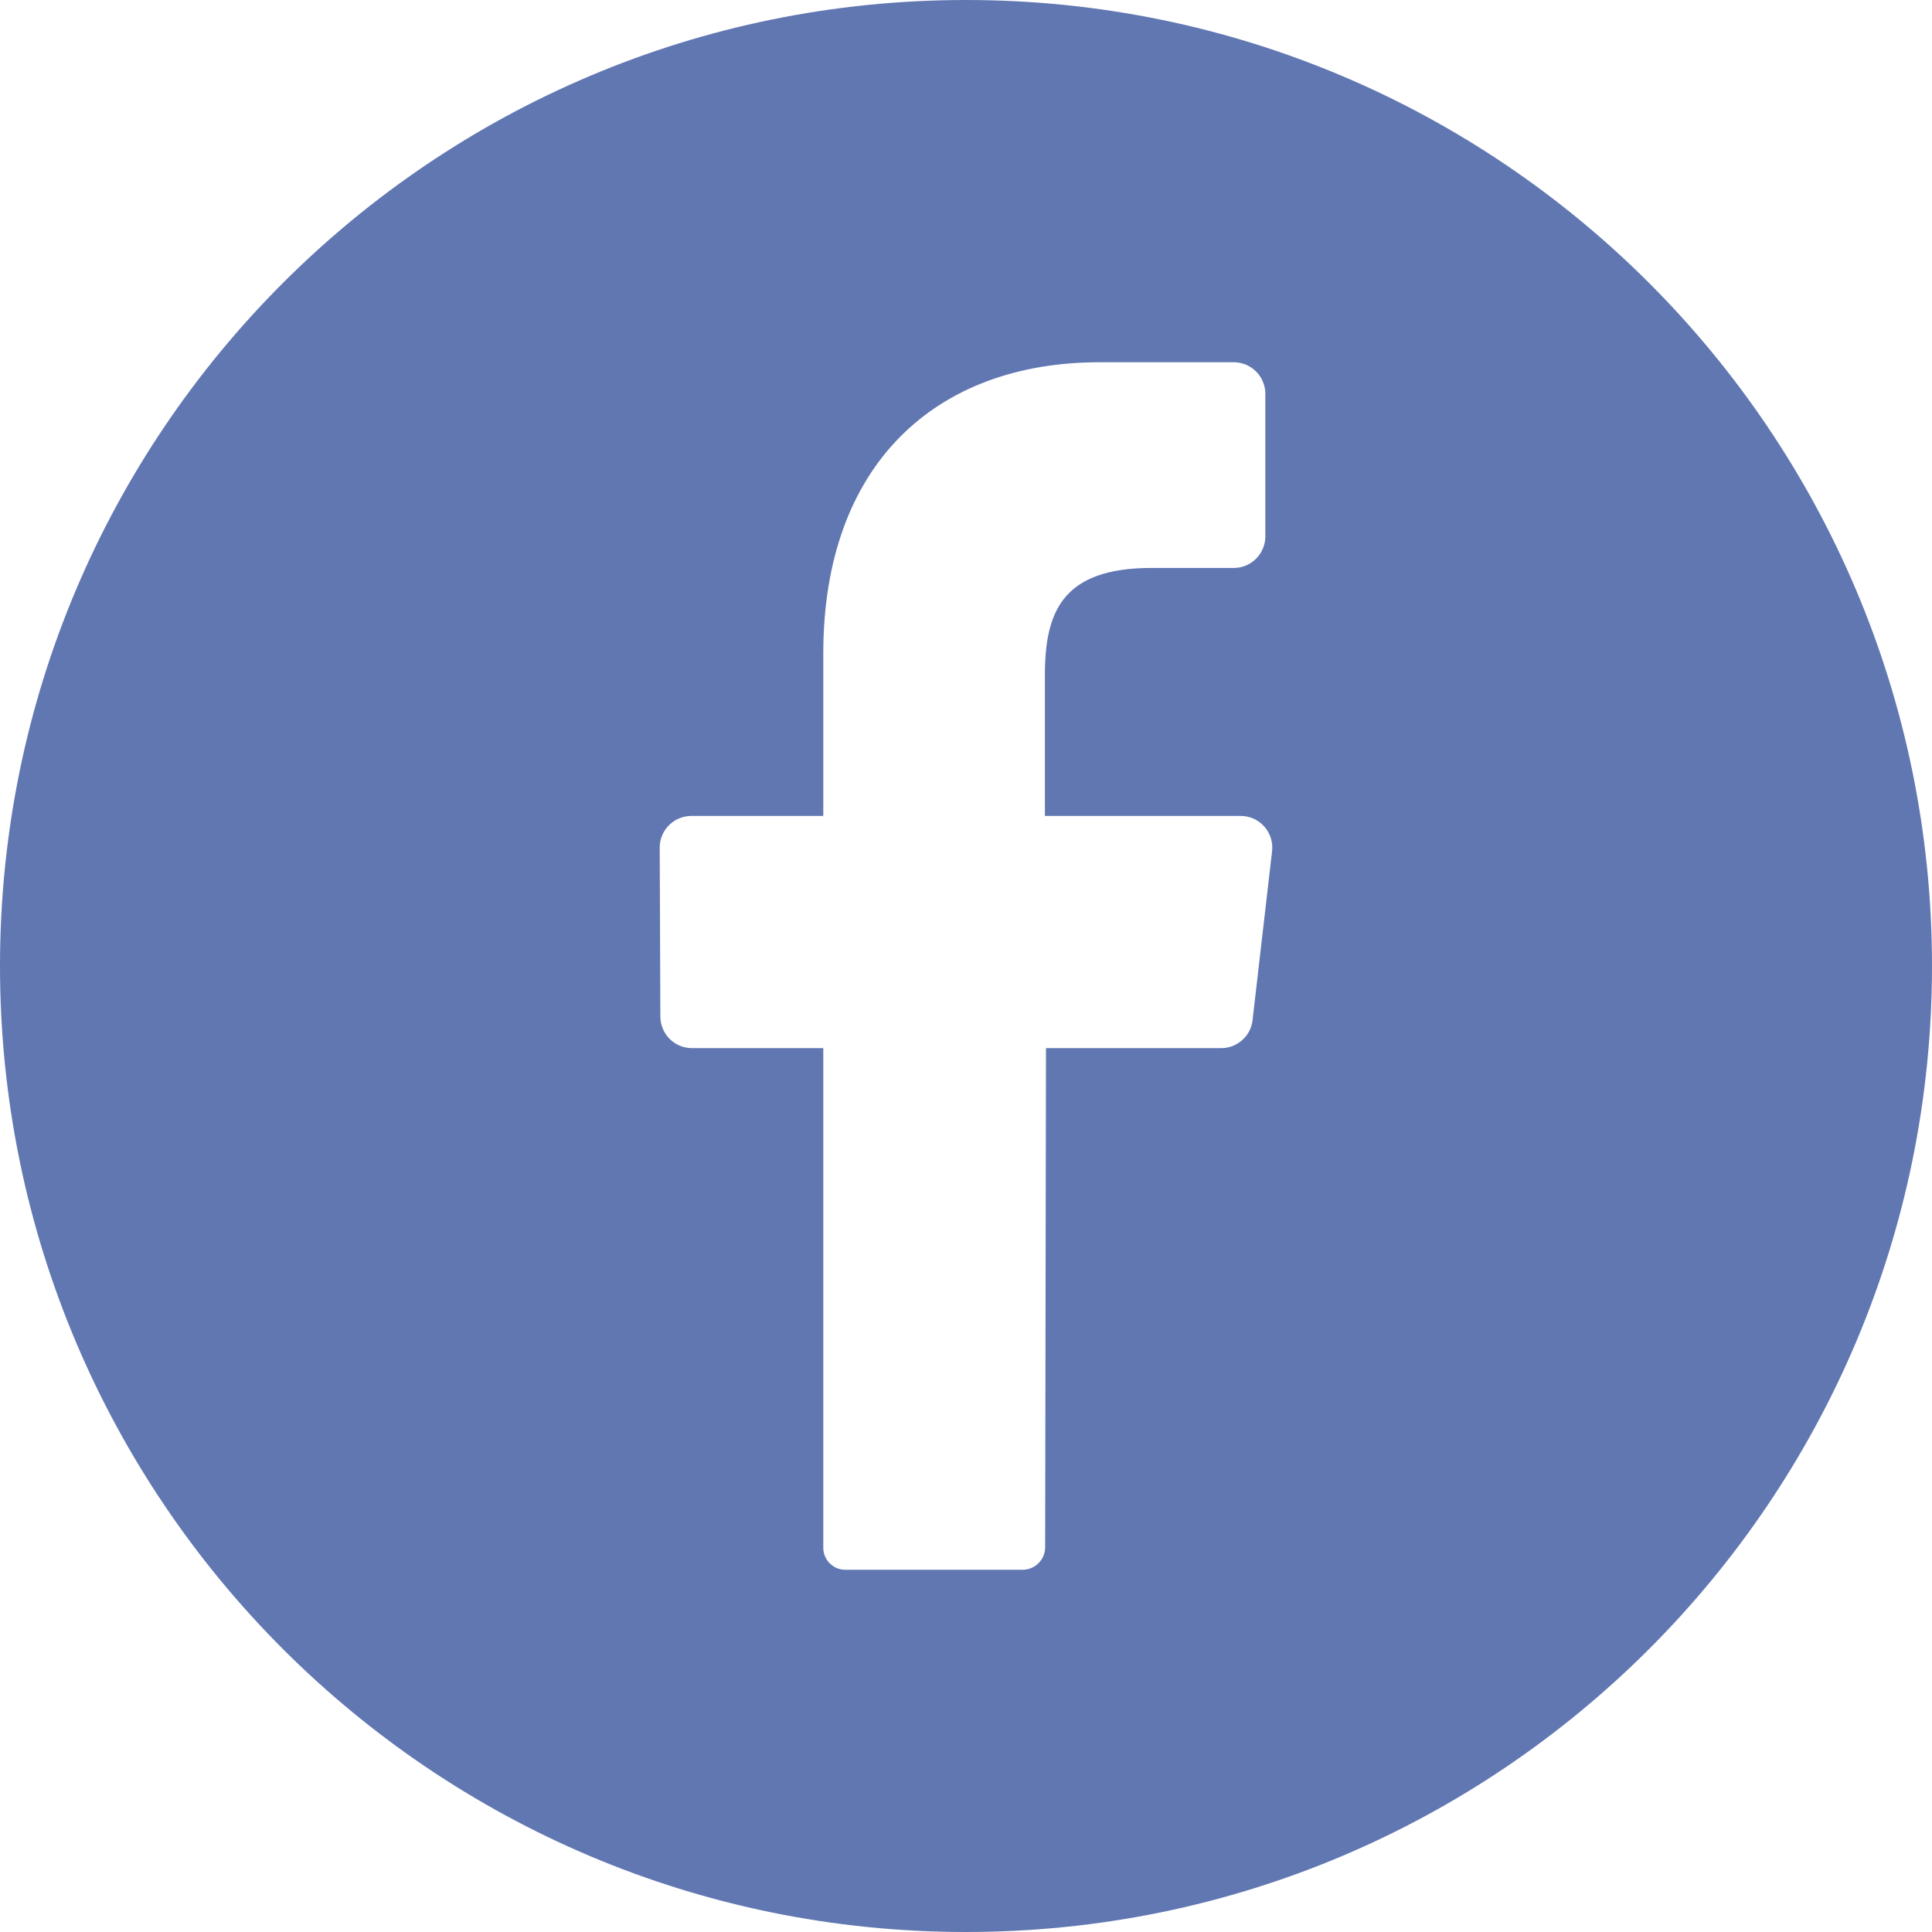
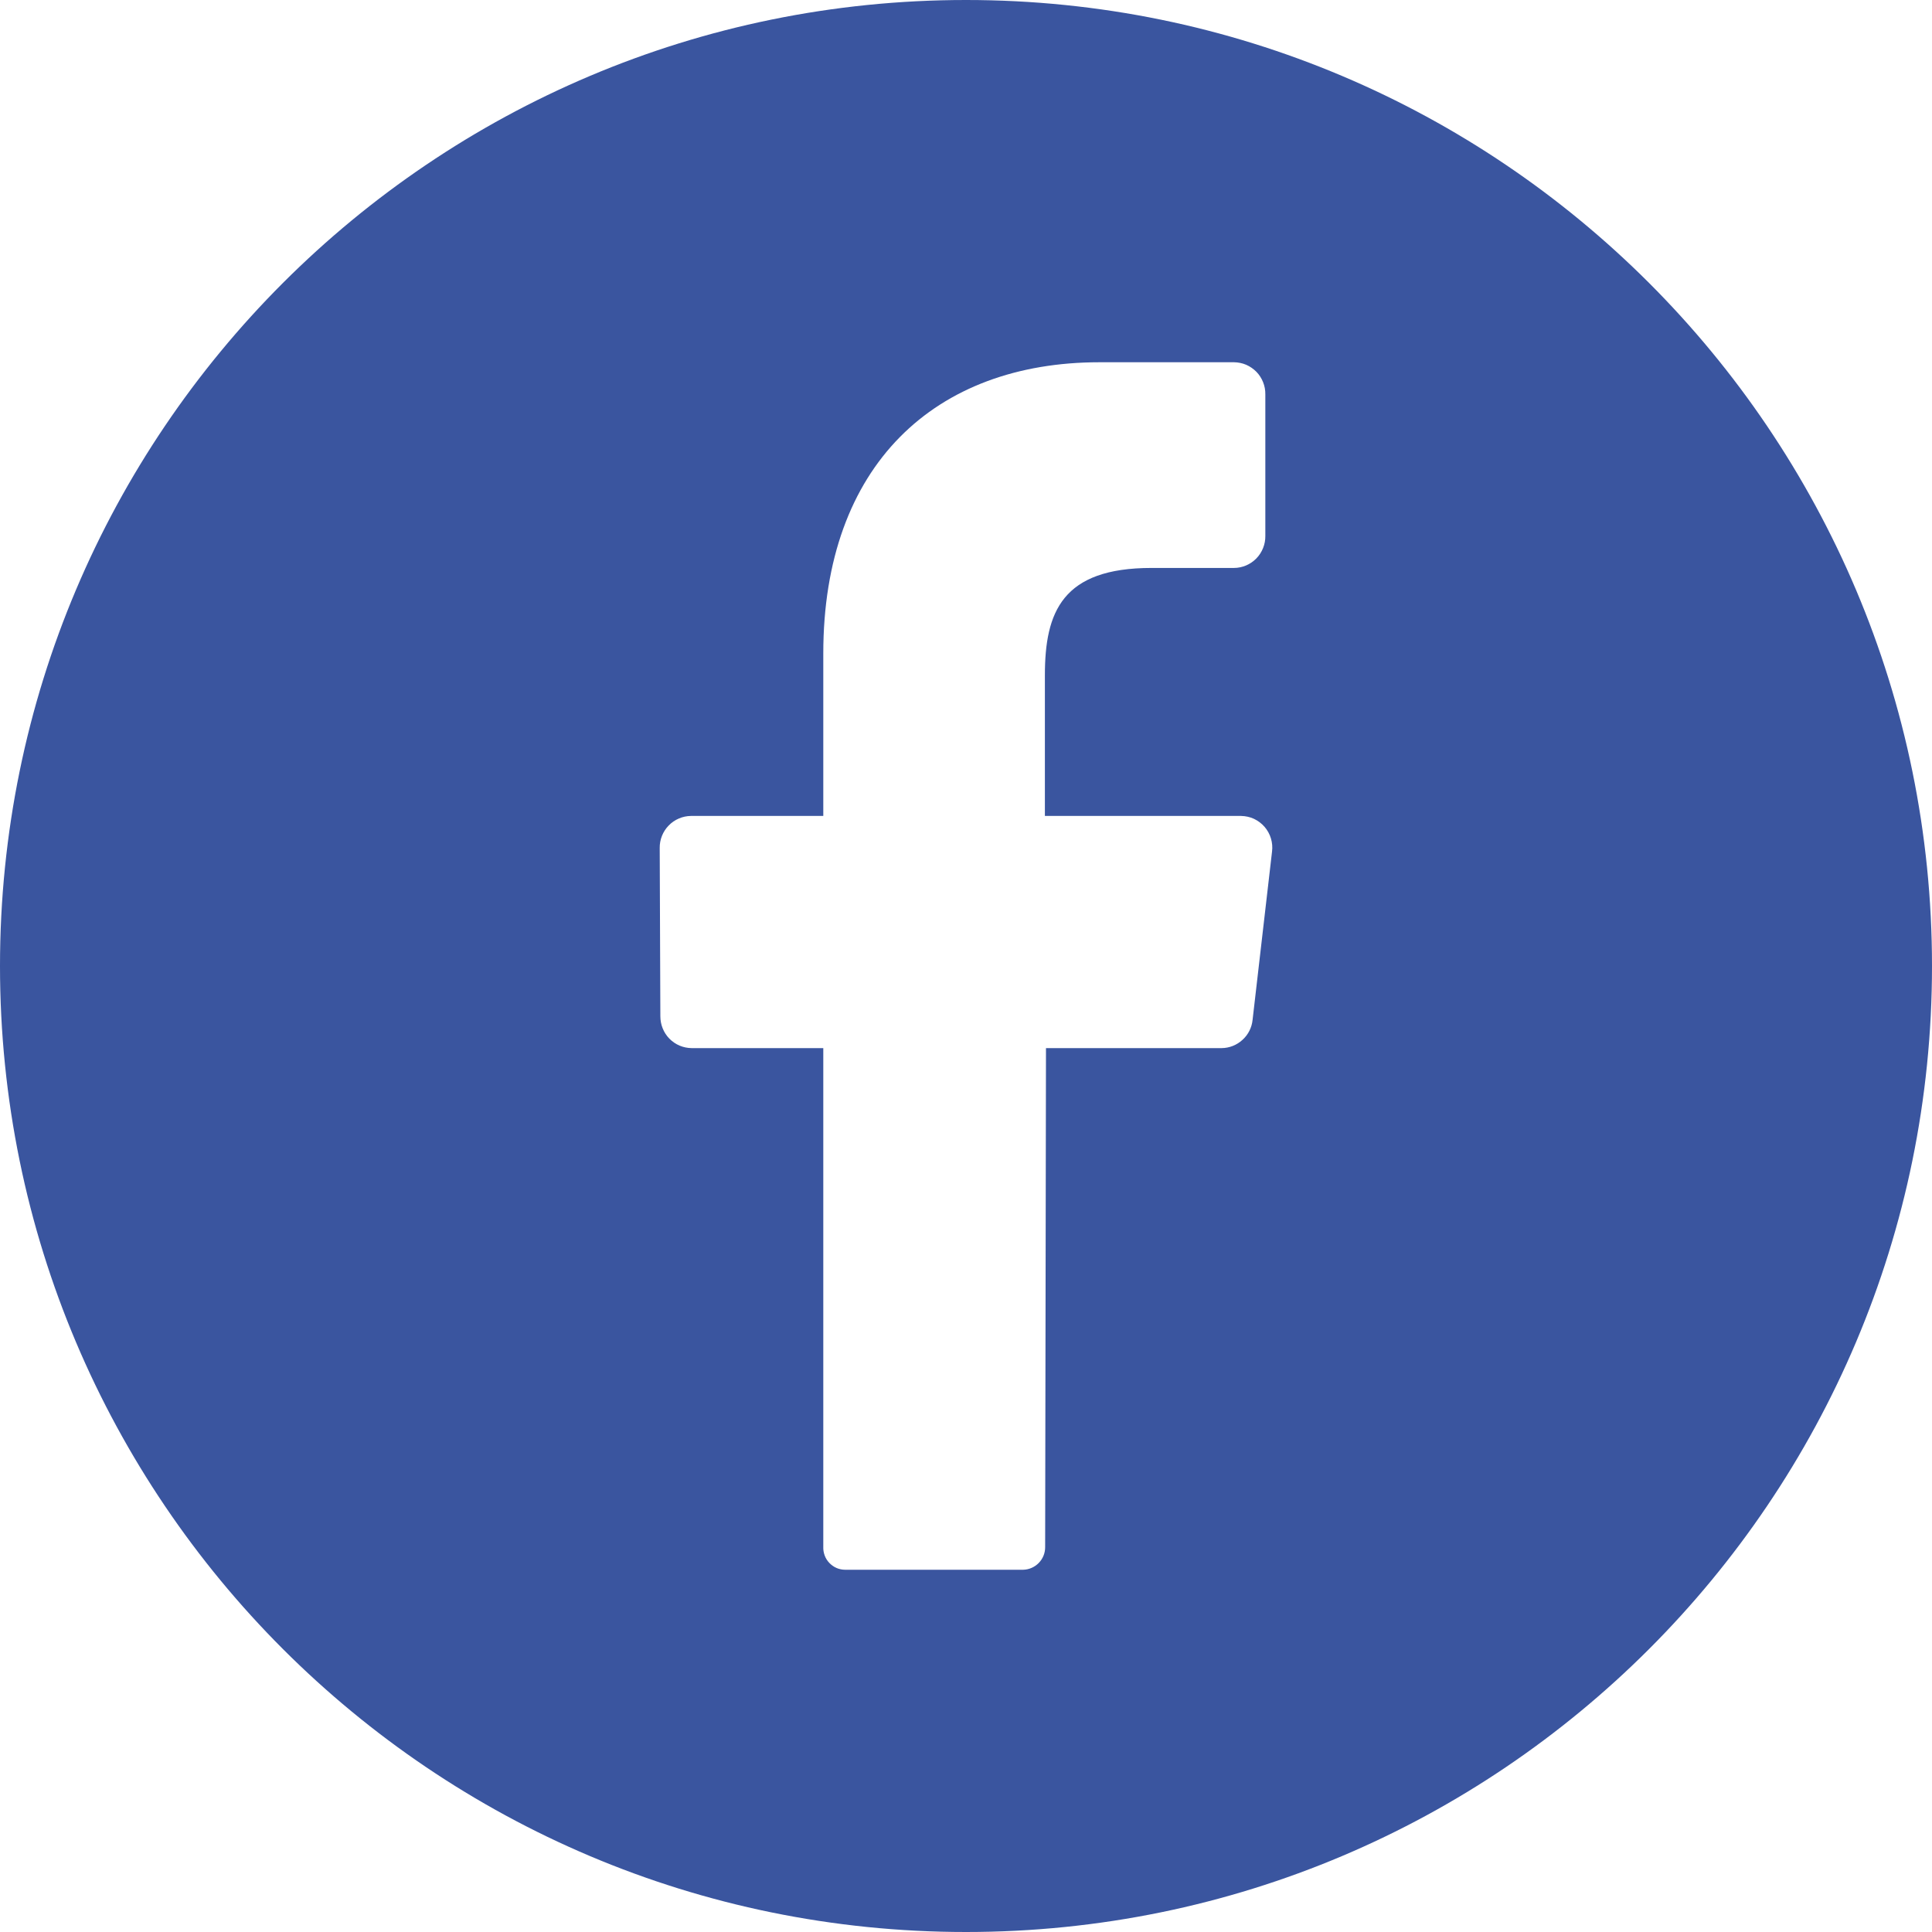
<svg xmlns="http://www.w3.org/2000/svg" width="30" height="30" viewBox="0 0 30 30" fill="none">
-   <g opacity="0.8">
-     <path fill-rule="evenodd" clip-rule="evenodd" d="M30 15C30 23.284 23.284 30 15 30C6.716 30 0 23.284 0 15C0 6.716 6.716 0 15 0C23.284 0 30 6.716 30 15ZM19.45 15.837L19.752 13.224C19.761 13.155 19.755 13.085 19.735 13.019C19.715 12.953 19.681 12.891 19.636 12.839C19.591 12.787 19.535 12.745 19.472 12.715C19.409 12.686 19.341 12.671 19.271 12.67H16.225V10.486C16.225 9.501 16.495 8.819 17.881 8.819H19.162C19.227 8.819 19.291 8.805 19.35 8.78C19.41 8.754 19.463 8.718 19.509 8.671C19.554 8.625 19.589 8.57 19.613 8.51C19.637 8.45 19.649 8.386 19.648 8.322V6.123C19.649 6.058 19.637 5.994 19.613 5.934C19.589 5.874 19.554 5.819 19.509 5.773C19.463 5.727 19.41 5.69 19.35 5.664C19.291 5.639 19.227 5.626 19.162 5.625H17.073C14.523 5.625 12.784 7.219 12.784 10.147V12.67H10.728C10.664 12.671 10.6 12.684 10.541 12.71C10.482 12.735 10.428 12.772 10.383 12.819C10.338 12.865 10.303 12.919 10.279 12.979C10.255 13.039 10.243 13.103 10.244 13.168L10.254 15.781C10.254 15.845 10.266 15.909 10.29 15.968C10.314 16.028 10.349 16.082 10.394 16.128C10.439 16.174 10.493 16.211 10.552 16.236C10.611 16.261 10.674 16.274 10.739 16.275H12.784V24.02C12.782 24.066 12.79 24.112 12.806 24.155C12.822 24.198 12.847 24.237 12.879 24.27C12.911 24.303 12.949 24.33 12.991 24.348C13.034 24.366 13.079 24.375 13.125 24.375H15.888C15.98 24.373 16.067 24.334 16.131 24.268C16.195 24.202 16.23 24.114 16.229 24.022L16.242 16.275H18.97C19.09 16.274 19.205 16.228 19.293 16.147C19.382 16.067 19.438 15.956 19.45 15.837Z" fill="#3A559F" />
-   </g>
+   <path fill-rule="evenodd" clip-rule="evenodd" d="M30 15C30 23.284 23.284 30 15 30C6.716 30 0 23.284 0 15C0 6.716 6.716 0 15 0C23.284 0 30 6.716 30 15ZM19.45 15.837L19.752 13.224C19.761 13.155 19.755 13.085 19.735 13.019C19.715 12.953 19.681 12.891 19.636 12.839C19.591 12.787 19.535 12.745 19.472 12.715C19.409 12.686 19.341 12.671 19.271 12.67H16.225V10.486C16.225 9.501 16.495 8.819 17.881 8.819H19.162C19.227 8.819 19.291 8.805 19.35 8.78C19.41 8.754 19.463 8.718 19.509 8.671C19.554 8.625 19.589 8.57 19.613 8.51C19.637 8.45 19.649 8.386 19.648 8.322V6.123C19.649 6.058 19.637 5.994 19.613 5.934C19.589 5.874 19.554 5.819 19.509 5.773C19.463 5.727 19.41 5.69 19.35 5.664C19.291 5.639 19.227 5.626 19.162 5.625H17.073C14.523 5.625 12.784 7.219 12.784 10.147V12.67H10.728C10.664 12.671 10.6 12.684 10.541 12.71C10.482 12.735 10.428 12.772 10.383 12.819C10.338 12.865 10.303 12.919 10.279 12.979C10.255 13.039 10.243 13.103 10.244 13.168L10.254 15.781C10.254 15.845 10.266 15.909 10.29 15.968C10.314 16.028 10.349 16.082 10.394 16.128C10.439 16.174 10.493 16.211 10.552 16.236C10.611 16.261 10.674 16.274 10.739 16.275H12.784V24.02C12.782 24.066 12.79 24.112 12.806 24.155C12.822 24.198 12.847 24.237 12.879 24.27C12.911 24.303 12.949 24.33 12.991 24.348C13.034 24.366 13.079 24.375 13.125 24.375H15.888C15.98 24.373 16.067 24.334 16.131 24.268C16.195 24.202 16.23 24.114 16.229 24.022L16.242 16.275H18.97C19.09 16.274 19.205 16.228 19.293 16.147C19.382 16.067 19.438 15.956 19.45 15.837Z" fill="#3A559F" />
</svg>
